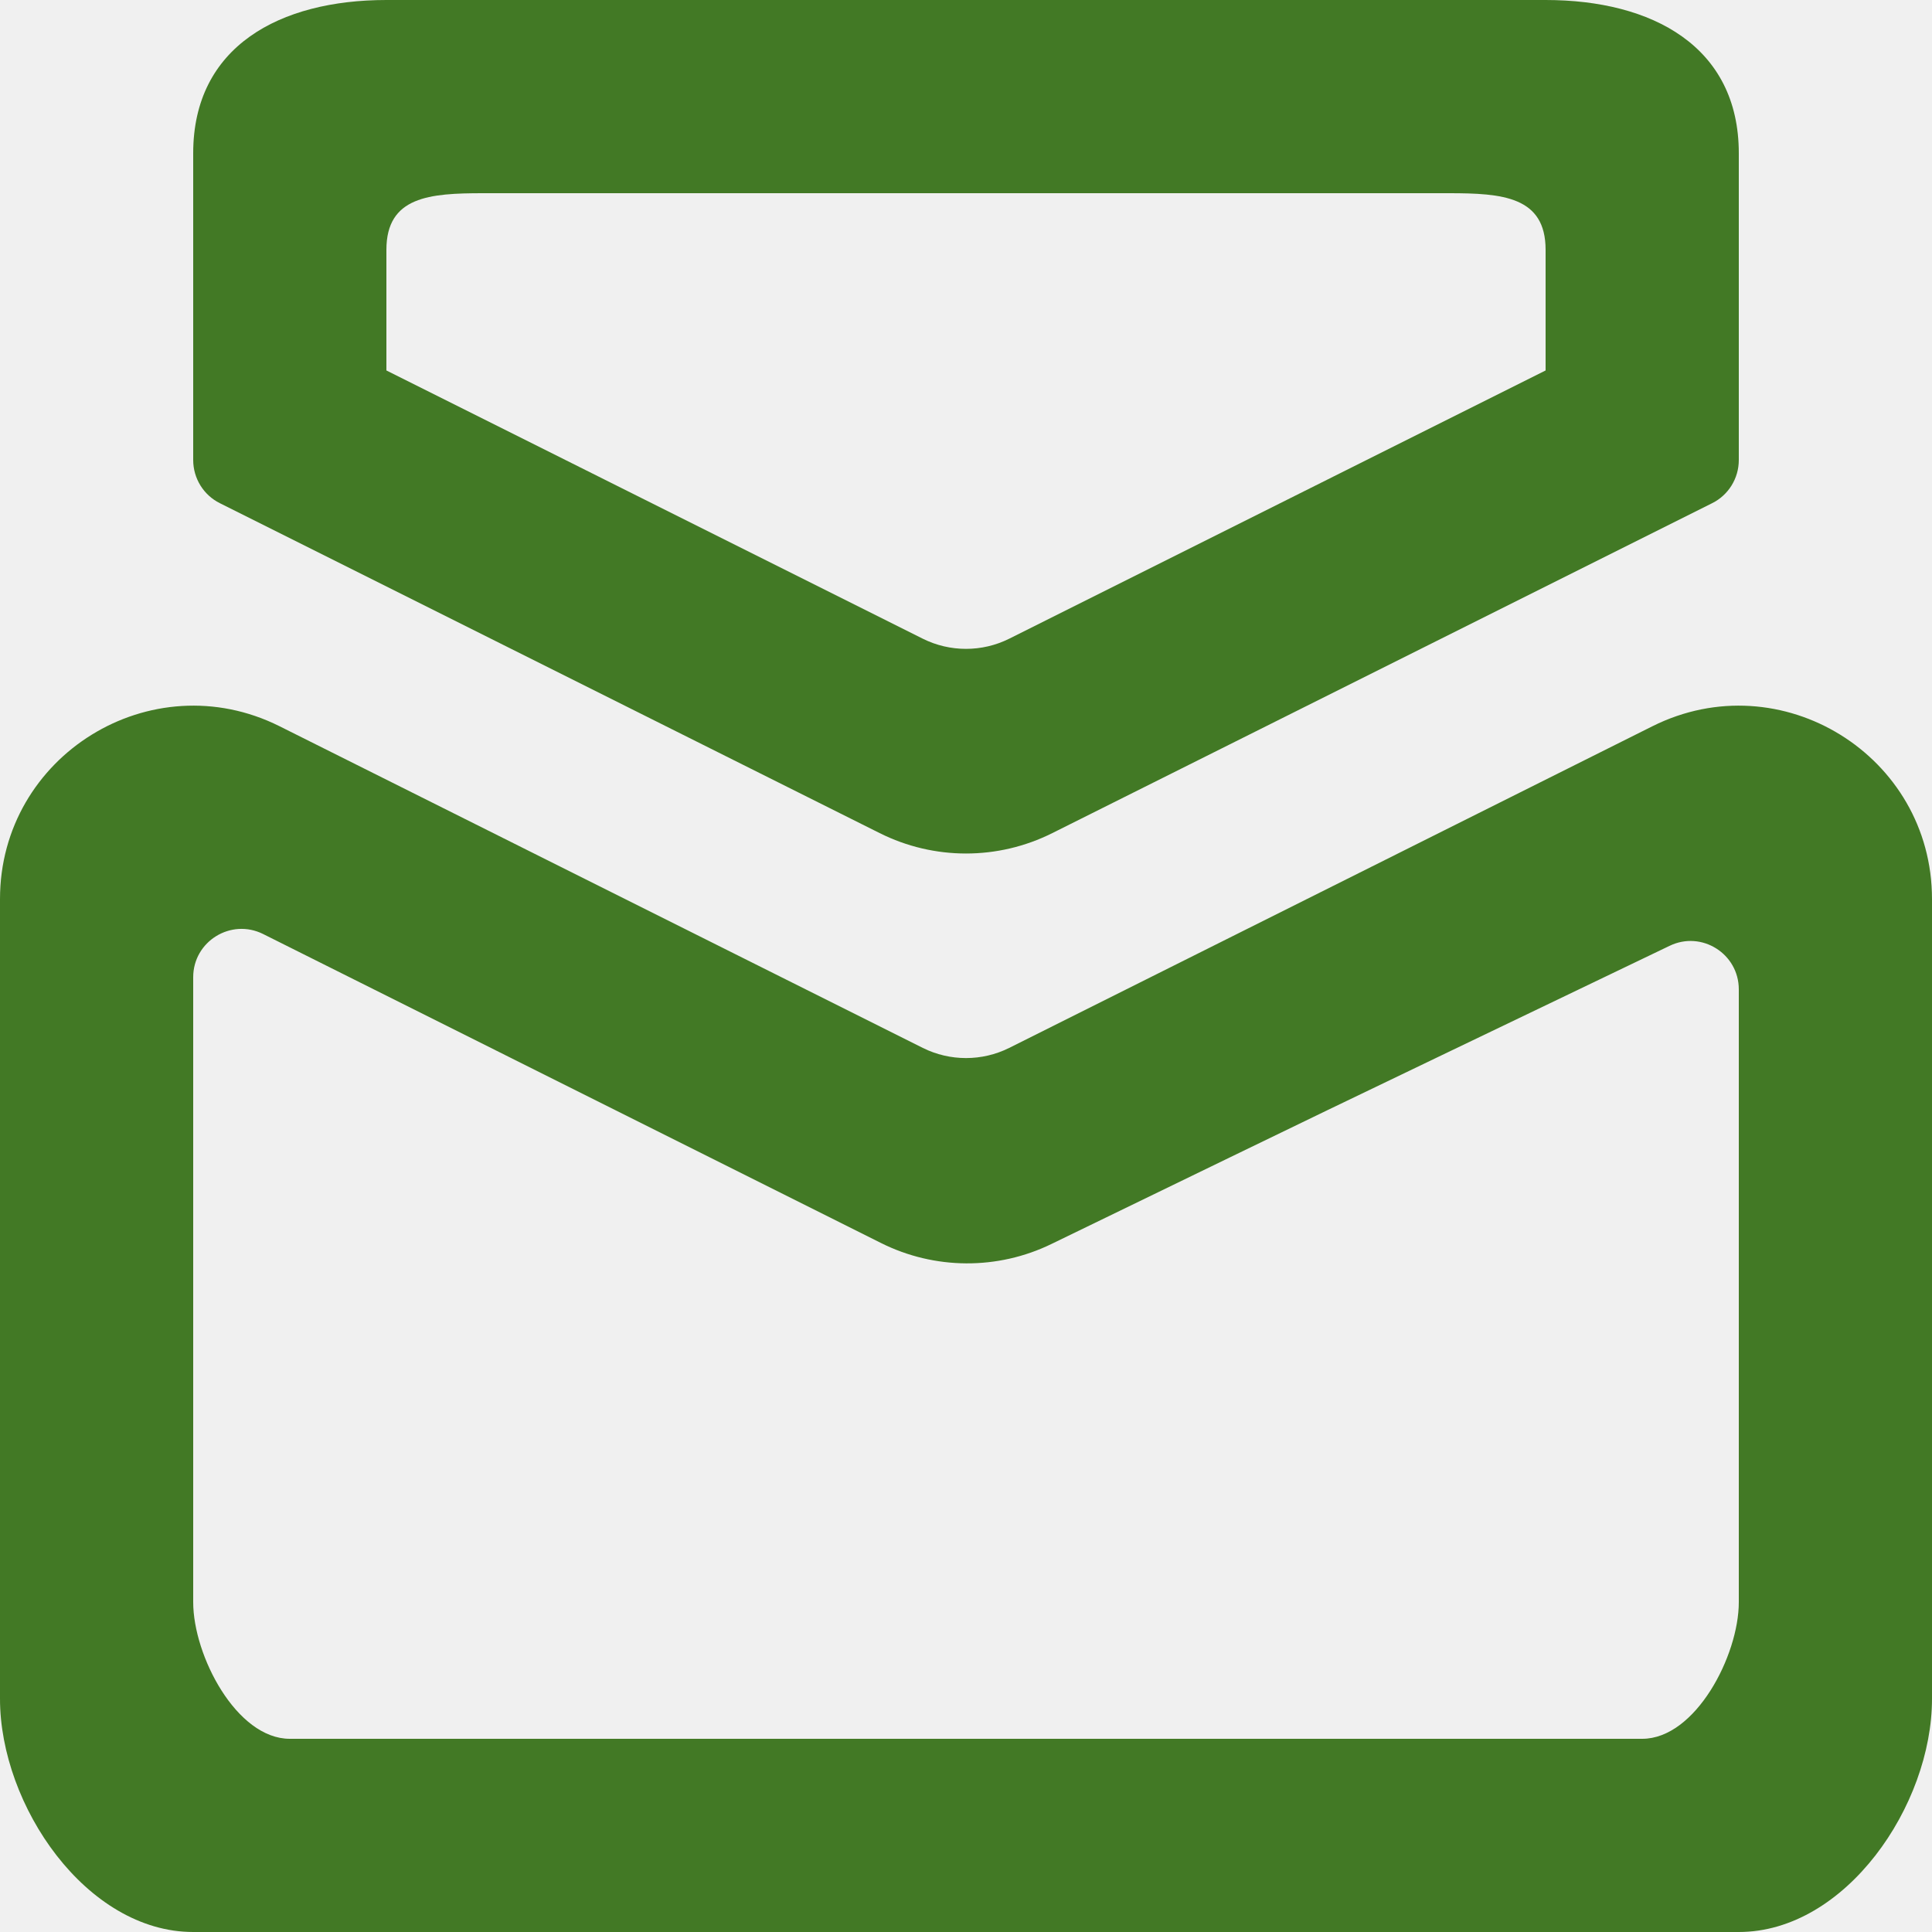
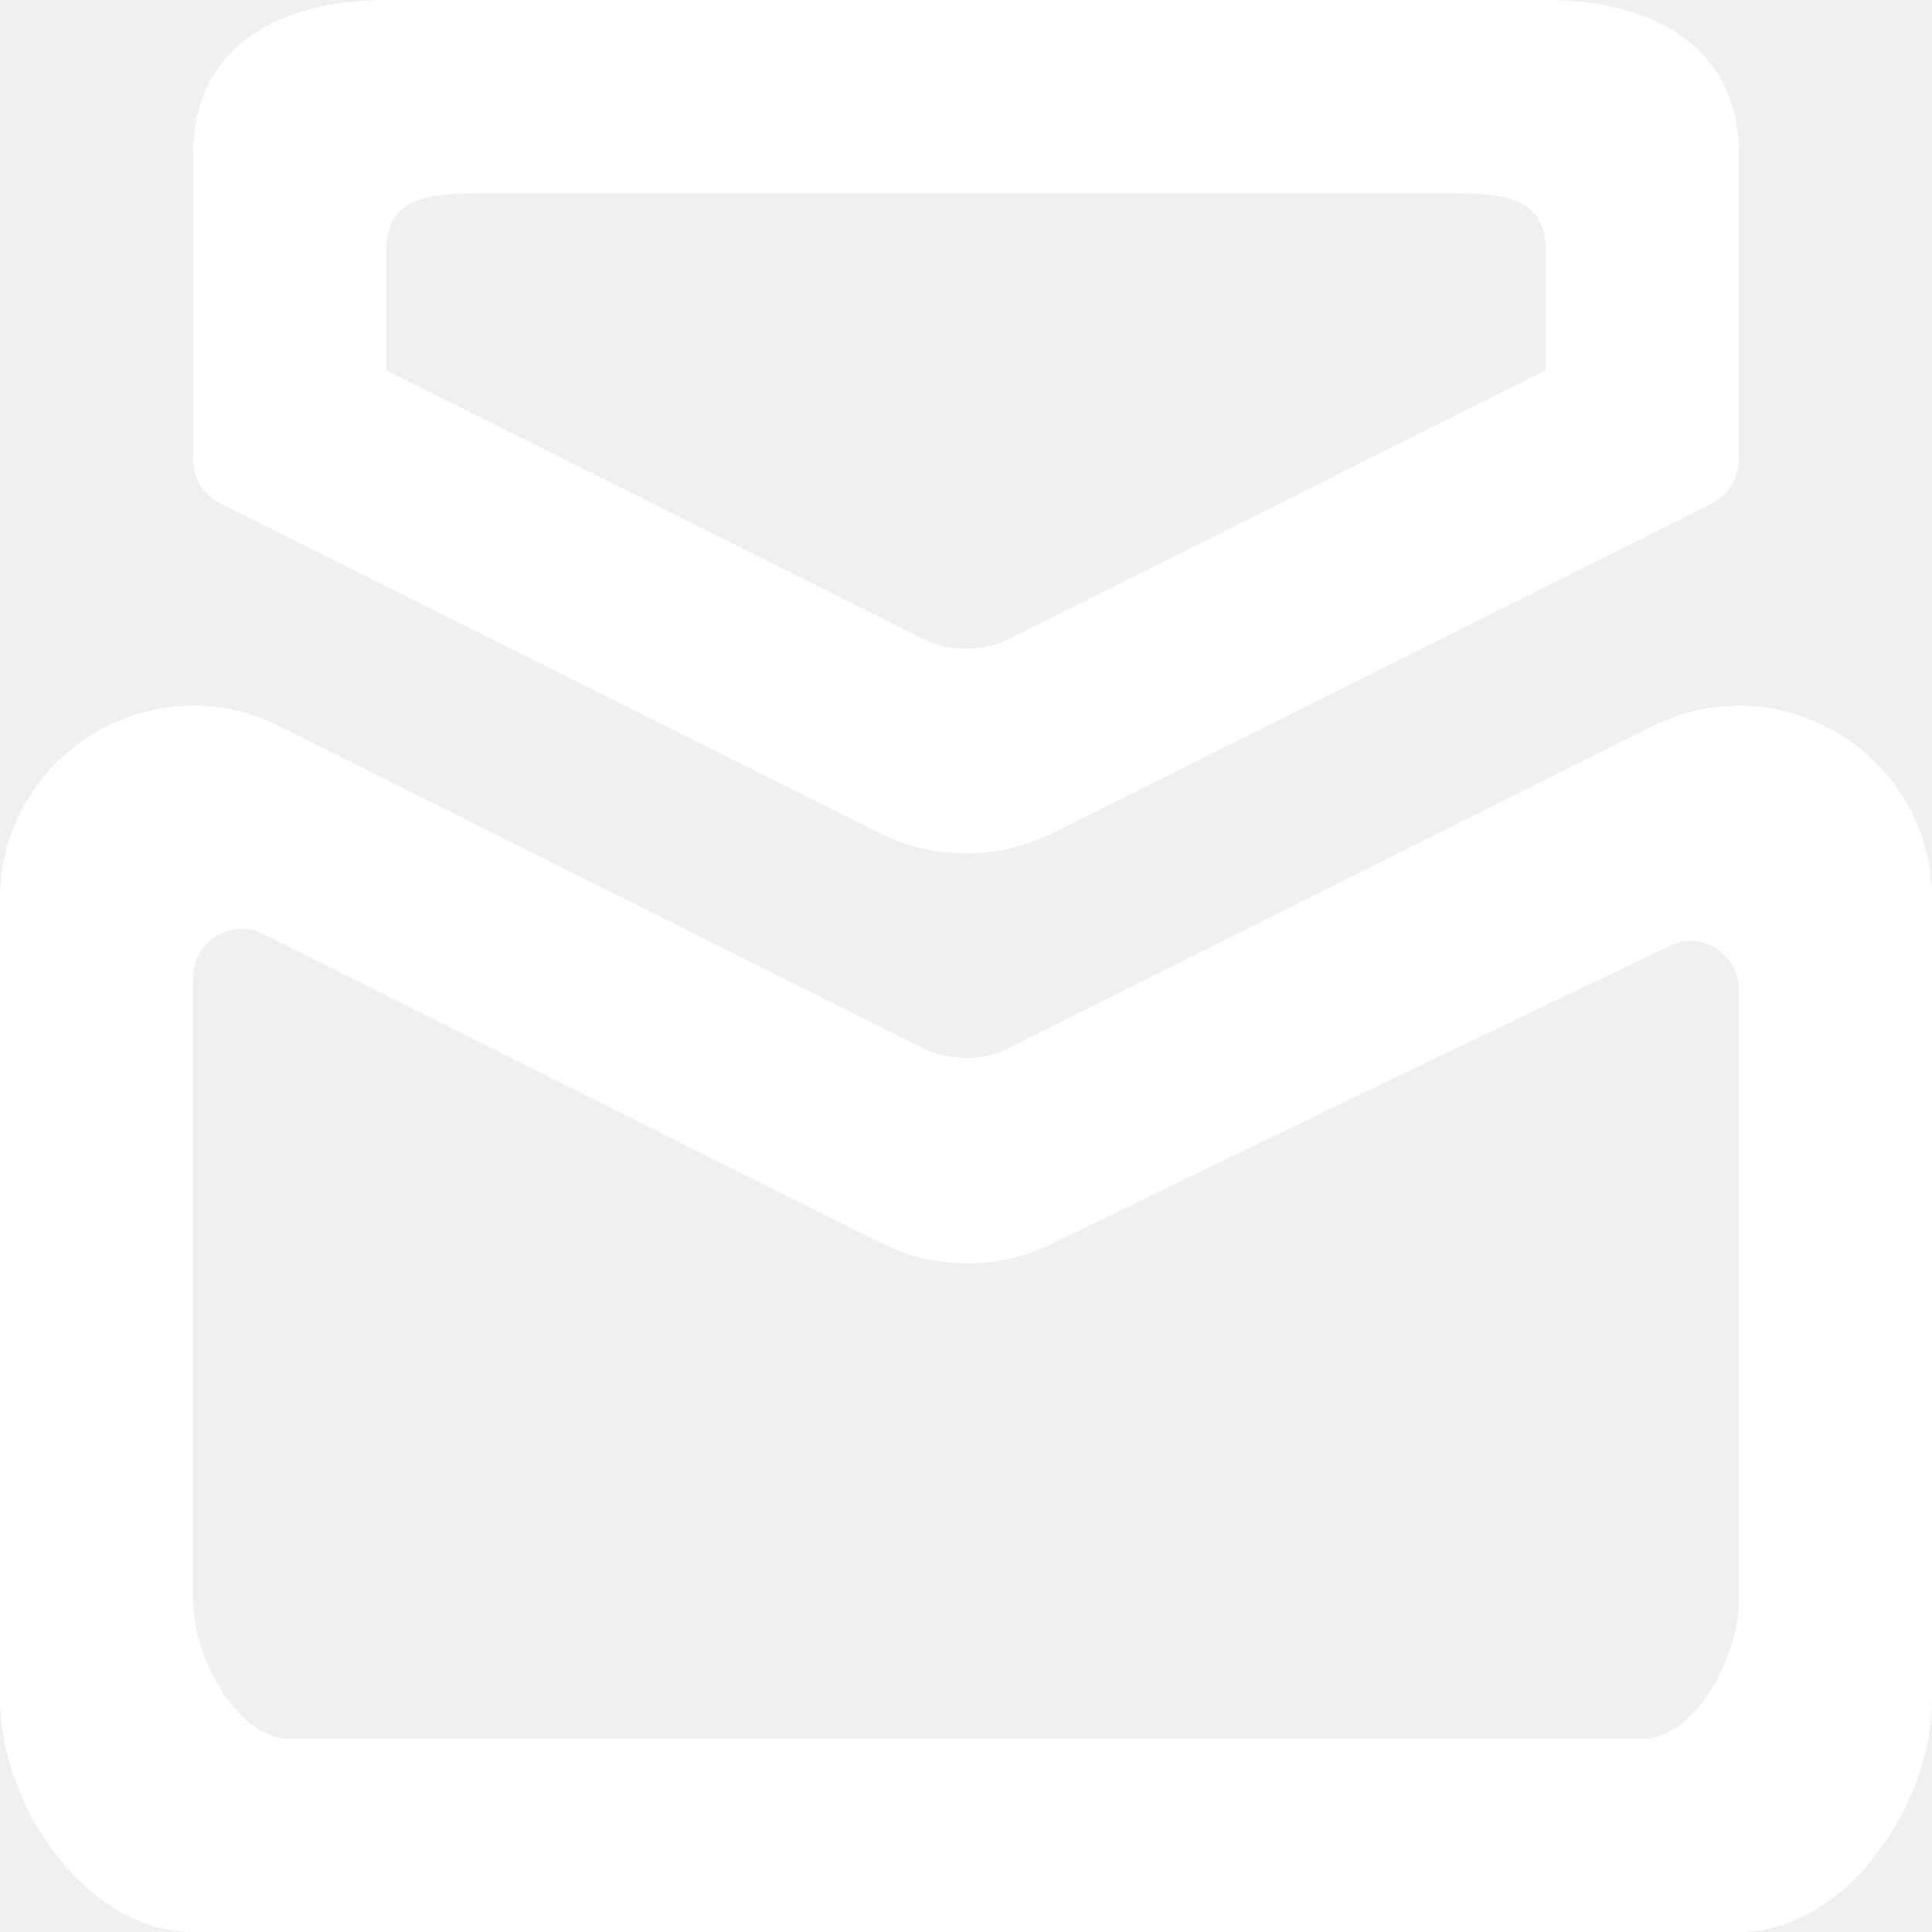
<svg xmlns="http://www.w3.org/2000/svg" width="800px" height="800px" viewBox="0 0 20 20" version="1.1" fill="#000000">
  <g id="SVGRepo_bgCarrier" stroke-width="0" />
  <g id="SVGRepo_tracerCarrier" stroke-linecap="round" stroke-linejoin="round" />
  <g id="SVGRepo_iconCarrier">
    <defs> </defs>
    <g id="Page-1" stroke="none" stroke-width="1" fill="none" fill-rule="evenodd">
-       <g id="Dribbble-Light-Preview" transform="translate(-260, -959)" fill="#427925">
+       <g id="Dribbble-Light-Preview" transform="translate(-260, -959)" fill="#ffffff">
        <g id="icons" transform="translate(56, 160)">
          <path d="M208,801.586 C208,801.034 208.448,801 209,801 L219,801 C219.552,801 220,801.034 220,801.586 L220,802.835 L214.447,805.612 C214.166,805.752 213.834,805.752 213.553,805.612 L208,802.835 L208,801.586 Z M206.276,804.209 L213.106,807.624 C213.669,807.906 214.331,807.906 214.894,807.624 L221.724,804.209 C221.893,804.125 222,803.952 222,803.762 L222,800.586 C222,799.481 221.105,799 220,799 L208,799 C206.895,799 206,799.481 206,800.586 L206,803.762 C206,803.952 206.107,804.125 206.276,804.209 L206.276,804.209 Z M222,815.586 C222,816.138 221.552,817 221,817 L207,817 C206.448,817 206,816.138 206,815.586 L206,809.116 C206,808.745 206.391,808.503 206.724,808.669 C210.9,810.757 209.617,810.116 213.119,811.867 C213.674,812.145 214.328,812.149 214.886,811.877 C218.357,810.193 216.898,810.897 221.284,808.791 C221.615,808.631 222,808.873 222,809.242 L222,815.586 Z M221.106,806.518 L214.447,809.848 C214.166,809.988 213.834,809.988 213.553,809.848 L206.894,806.518 C205.565,805.854 204,806.821 204,808.307 L204,816.586 C204,817.691 204.895,819 206,819 L222,819 C223.105,819 224,817.691 224,816.586 L224,808.307 C224,806.821 222.435,805.854 221.106,806.518 L221.106,806.518 Z" id="email-[#427925]"> </path>
        </g>
      </g>
    </g>
  </g>
</svg>
